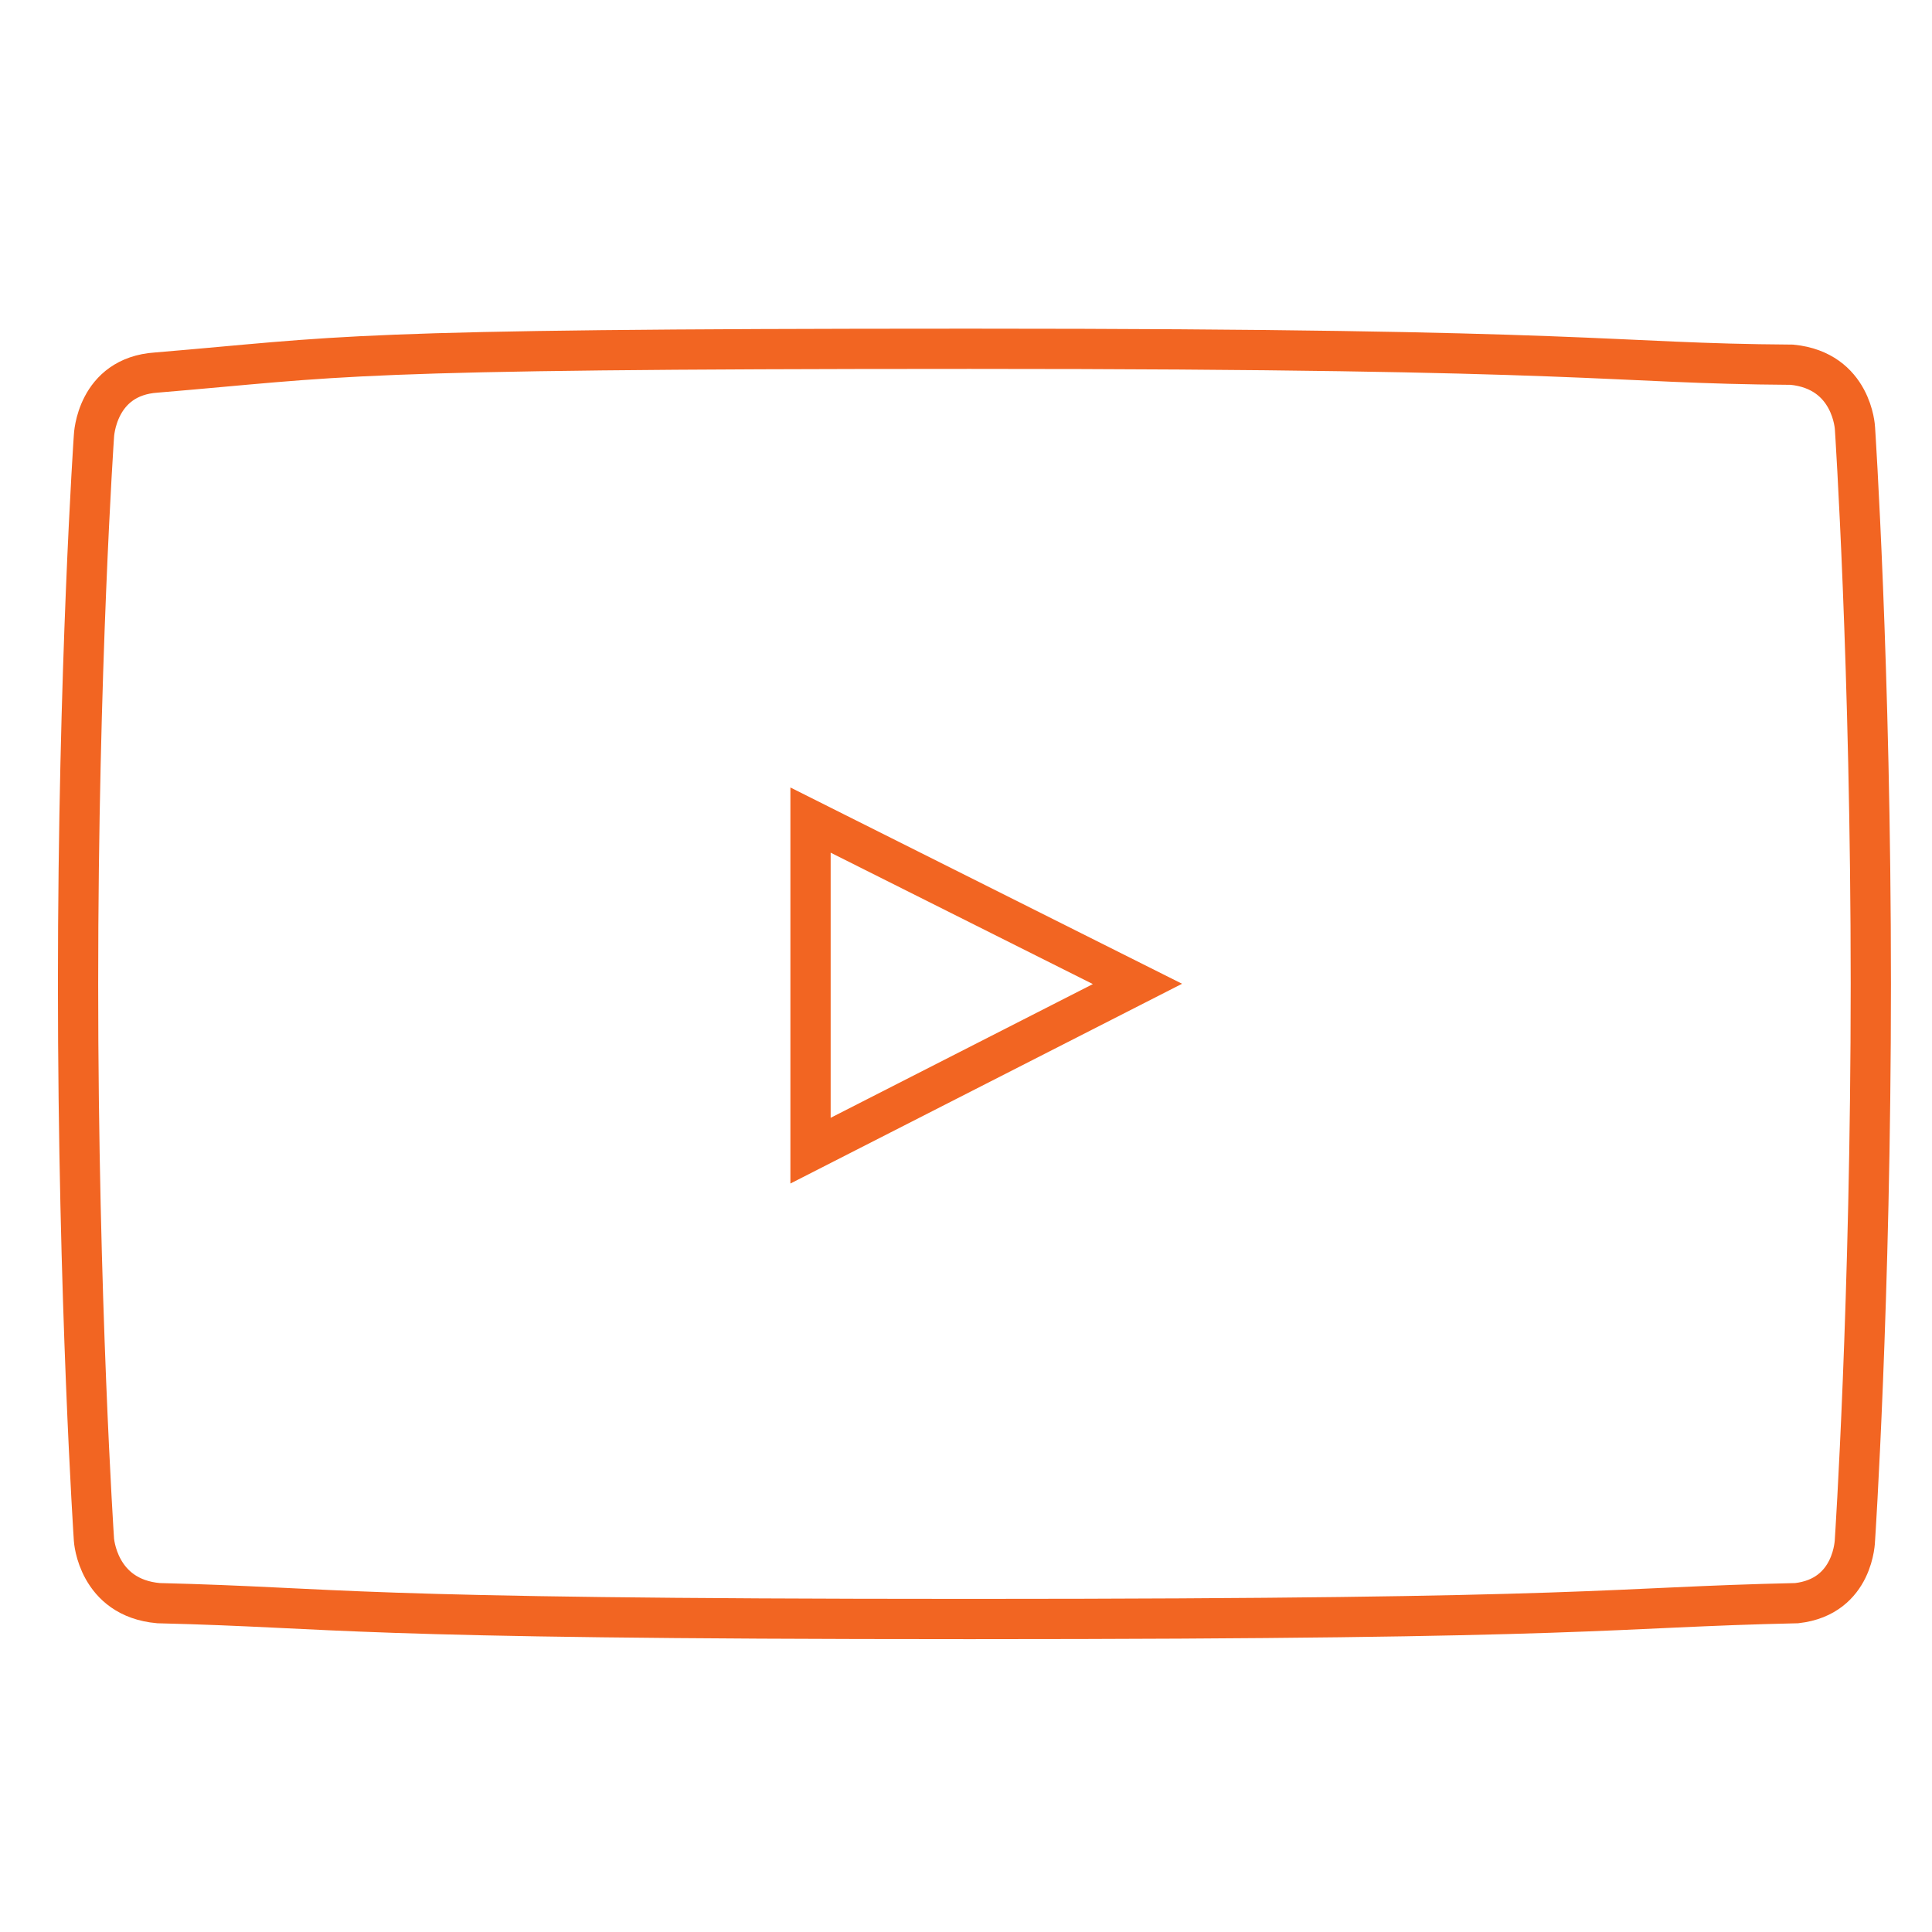
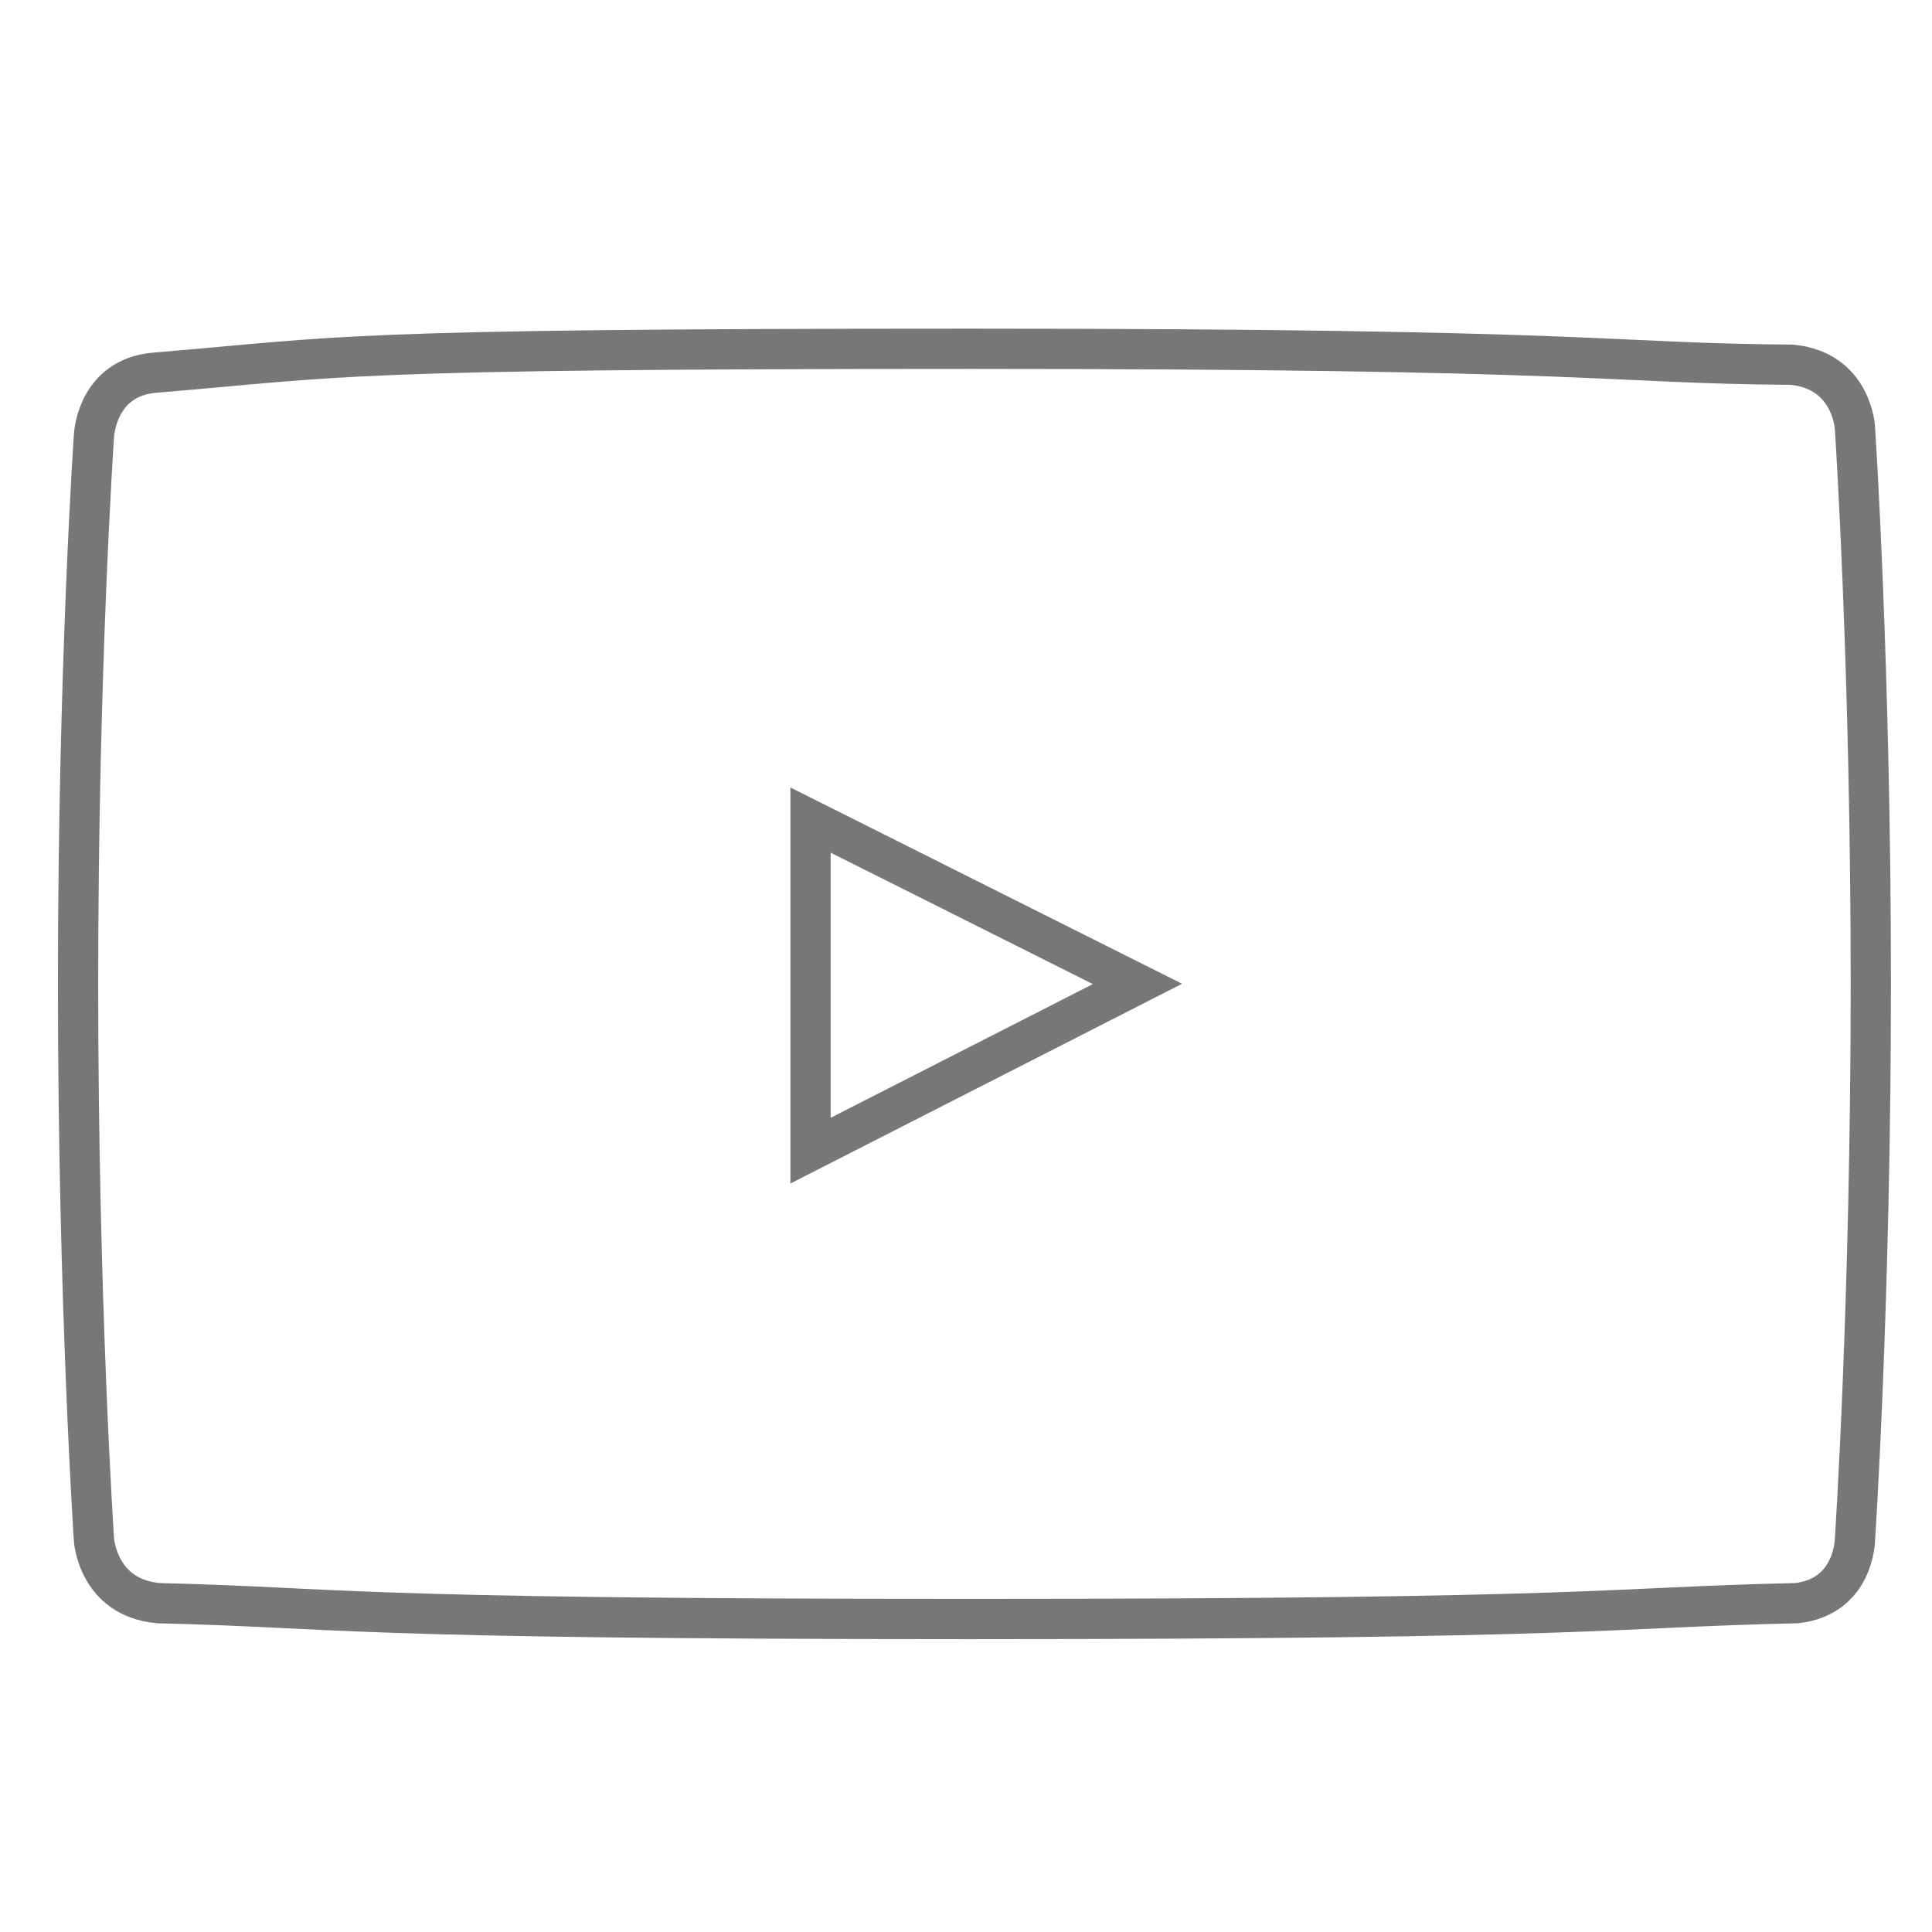
<svg xmlns="http://www.w3.org/2000/svg" width="72px" height="72px" viewBox="0 0 72 72" version="1.1">
  <description>Created with Sketch (http://www.bohemiancoding.com/sketch)</description>
  <defs />
  <g id="Page-1" stroke="none" stroke-width="1" fill="none" fill-rule="evenodd">
-     <path d="M5.829,13.884 C12.88,13.296 12.467,12.999 36.135,12.998 C59.803,12.997 59.803,13.546 66.781,13.592 C69.033,13.816 69.129,15.959 69.129,15.959 C69.129,15.959 69.72,24.834 69.72,36.668 C69.72,48.502 69.129,57.378 69.129,57.378 C69.129,57.378 69.104,59.5 66.959,59.745 C59.803,59.903 59.803,60.336 36.135,60.336 C12.467,60.336 12.865,59.915 5.906,59.745 C3.634,59.543 3.501,57.378 3.501,57.378 C3.501,57.378 2.909,48.502 2.909,36.668 C2.909,24.834 3.501,16.25 3.501,16.25 C3.501,16.25 3.584,14.031 5.829,13.884 Z M42.39,36.668 L30.206,30.562 L30.206,42.882 L42.39,36.668 Z" id="Youtube" stroke="#F26522" stroke-width="1.5" />
+     <path d="M5.829,13.884 C12.88,13.296 12.467,12.999 36.135,12.998 C59.803,12.997 59.803,13.546 66.781,13.592 C69.033,13.816 69.129,15.959 69.129,15.959 C69.129,15.959 69.72,24.834 69.72,36.668 C69.72,48.502 69.129,57.378 69.129,57.378 C69.129,57.378 69.104,59.5 66.959,59.745 C59.803,59.903 59.803,60.336 36.135,60.336 C12.467,60.336 12.865,59.915 5.906,59.745 C3.634,59.543 3.501,57.378 3.501,57.378 C3.501,57.378 2.909,48.502 2.909,36.668 C2.909,24.834 3.501,16.25 3.501,16.25 C3.501,16.25 3.584,14.031 5.829,13.884 Z M42.39,36.668 L30.206,30.562 L30.206,42.882 L42.39,36.668 Z" id="Youtube" stroke="#777777" stroke-width="1.5" />
  </g>
</svg>
